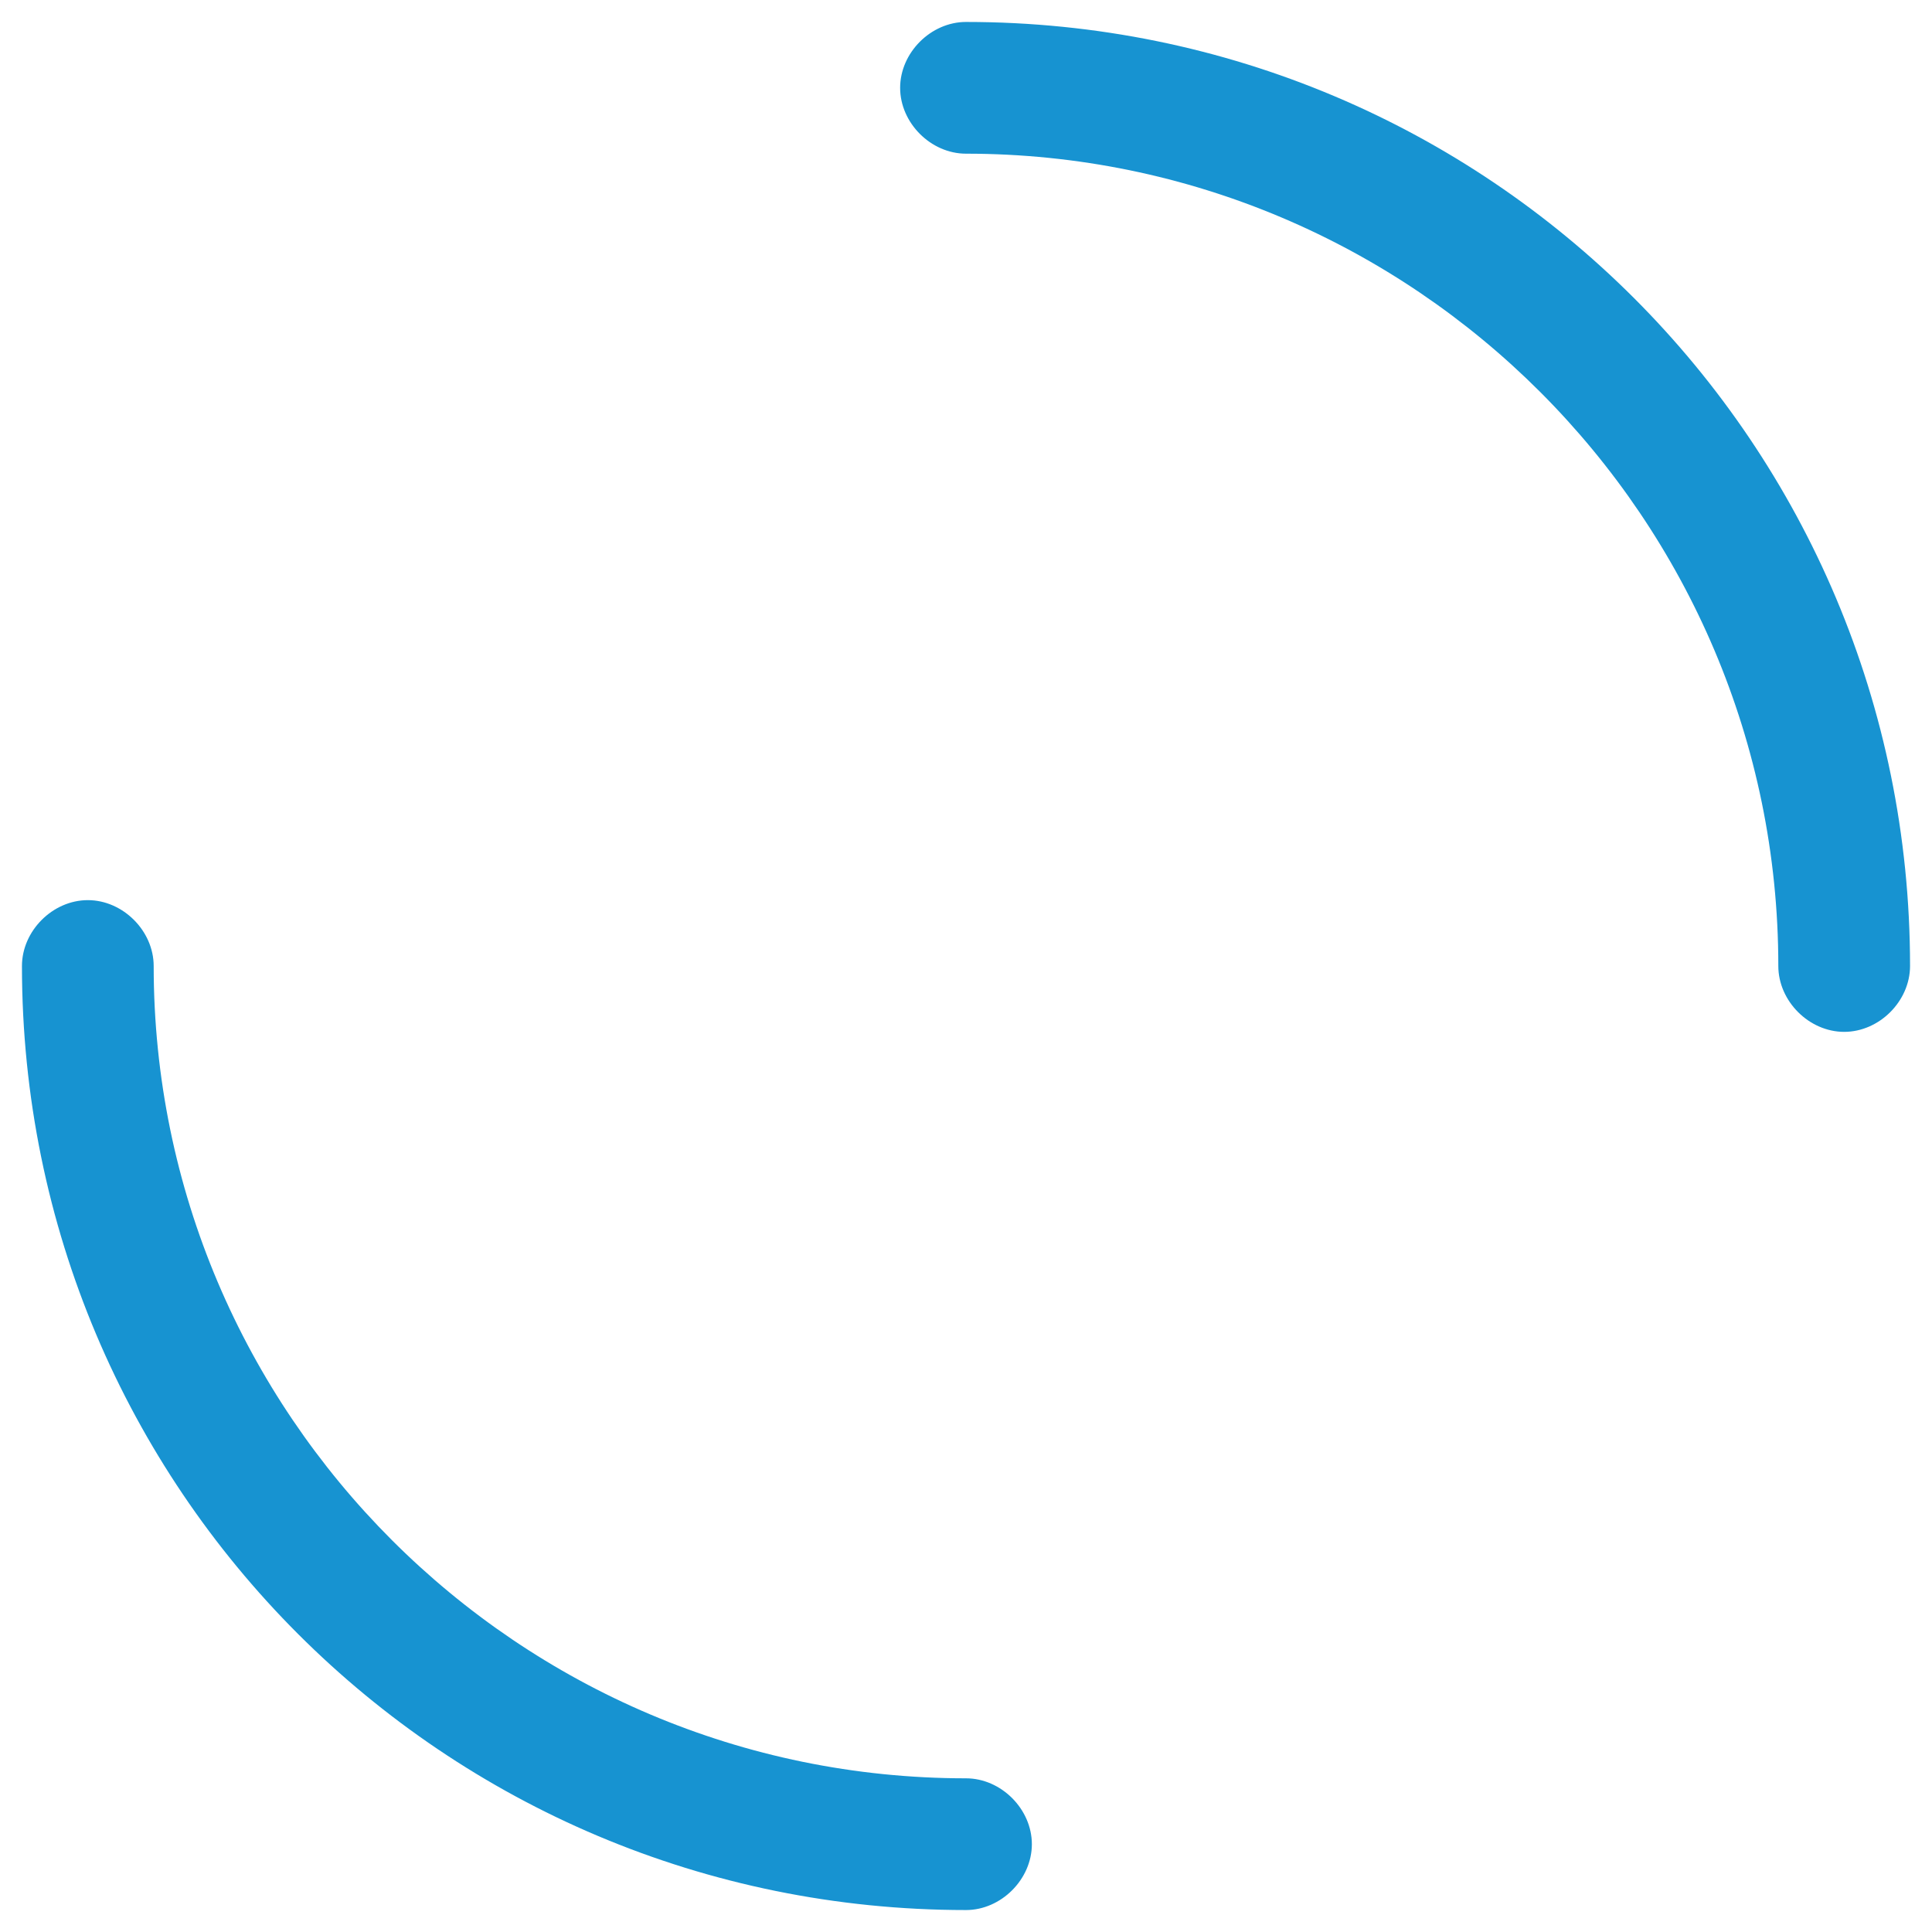
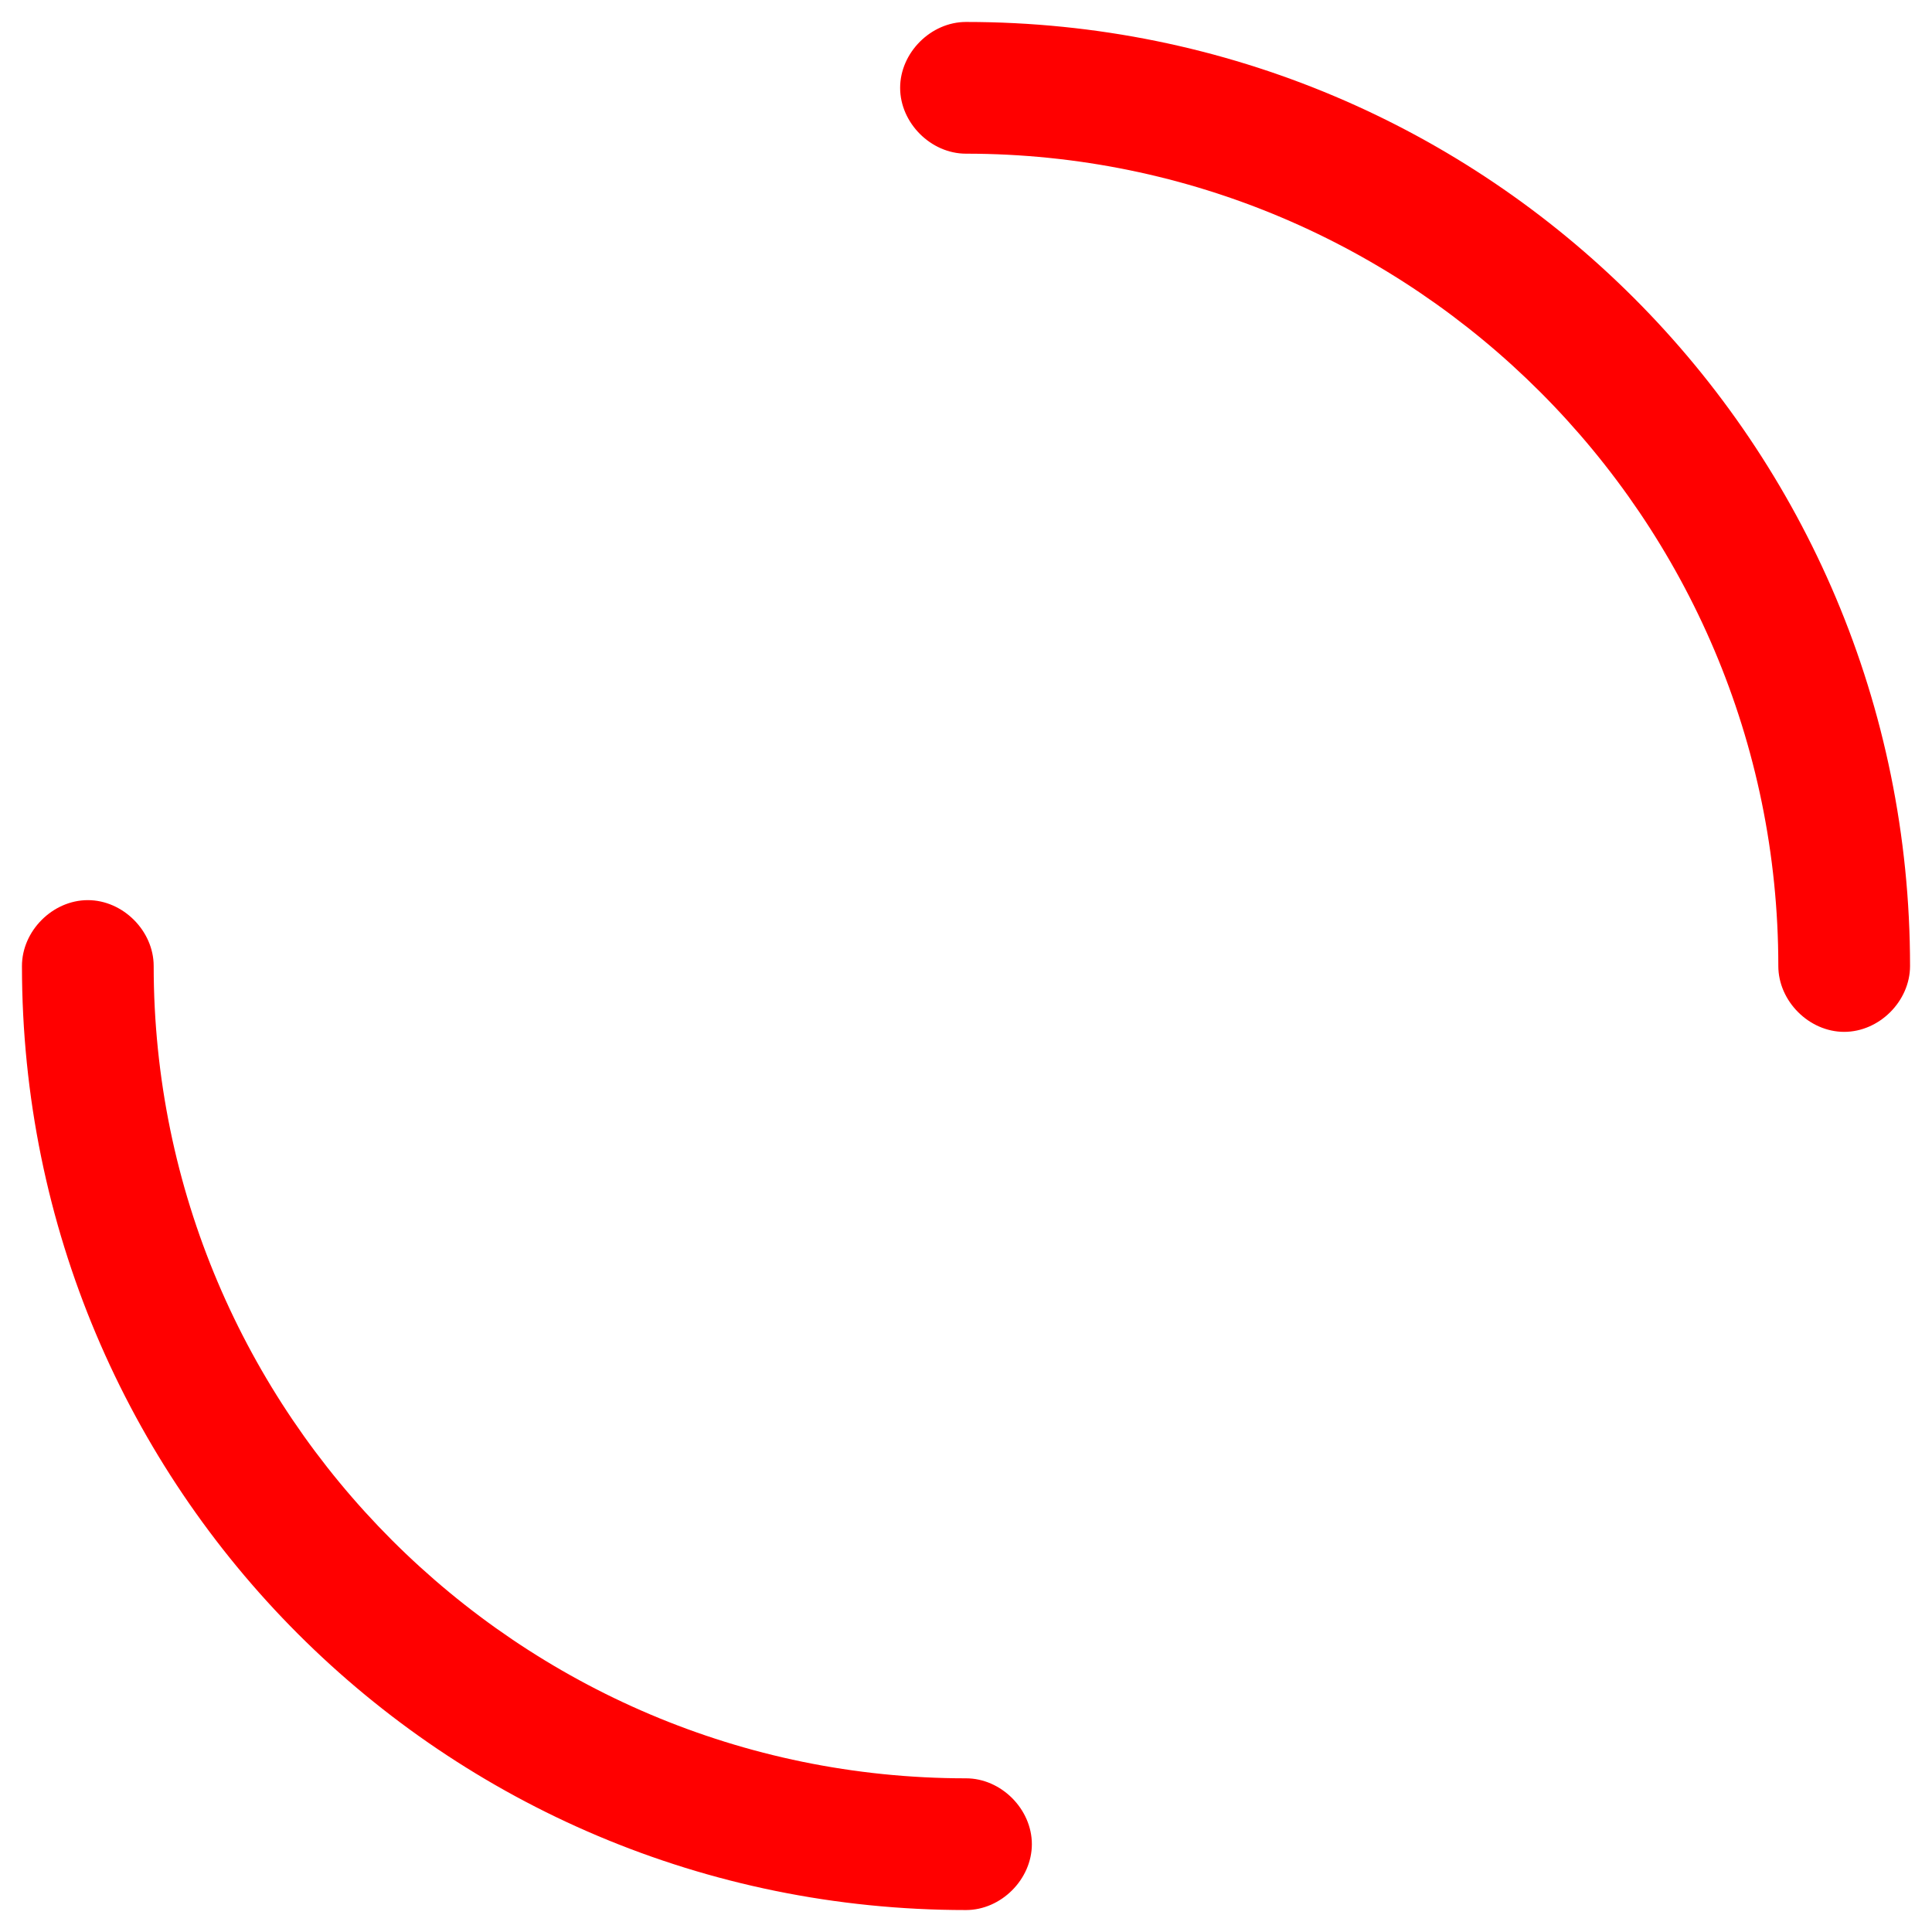
<svg xmlns="http://www.w3.org/2000/svg" width="44px" height="44px" viewBox="0 0 44 44" version="1.1" id="svg4">
  <defs id="defs8" />
-   <path fill="#1793d1" d="M42,23.5 C41.2,23.5 40.5,22.8 40.5,22 C40.5,11.8 32.2,3.5 22,3.5 C21.2,3.5 20.5,2.8 20.5,2 C20.5,1.2 21.2,0.5 22,0.5 C33.9,0.5 43.5,10.1 43.5,22 C43.5,22.8 42.8,23.5 42,23.5 Z M22,43.5 C10.1,43.5 0.5,33.9 0.5,22 C0.5,21.2 1.2,20.5 2,20.5 C2.8,20.5 3.5,21.2 3.5,22 C3.5,32.2 11.8,40.5 22,40.5 C22.8,40.5 23.5,41.2 23.5,42 C23.5,42.8 22.8,43.5 22,43.5 Z" id="path2" style="fill:#1793d1;fill-opacity:1" />
+   <path fill="#1793d1" d="M42,23.5 C41.2,23.5 40.5,22.8 40.5,22 C40.5,11.8 32.2,3.5 22,3.5 C21.2,3.5 20.5,2.8 20.5,2 C20.5,1.2 21.2,0.5 22,0.5 C33.9,0.5 43.5,10.1 43.5,22 C43.5,22.8 42.8,23.5 42,23.5 Z M22,43.5 C10.1,43.5 0.5,33.9 0.5,22 C0.5,21.2 1.2,20.5 2,20.5 C2.8,20.5 3.5,21.2 3.5,22 C3.5,32.2 11.8,40.5 22,40.5 C22.8,40.5 23.5,41.2 23.5,42 C23.5,42.8 22.8,43.5 22,43.5 Z" id="path2" style="fill:#ff0000;fill-opacity:1" />
</svg>
